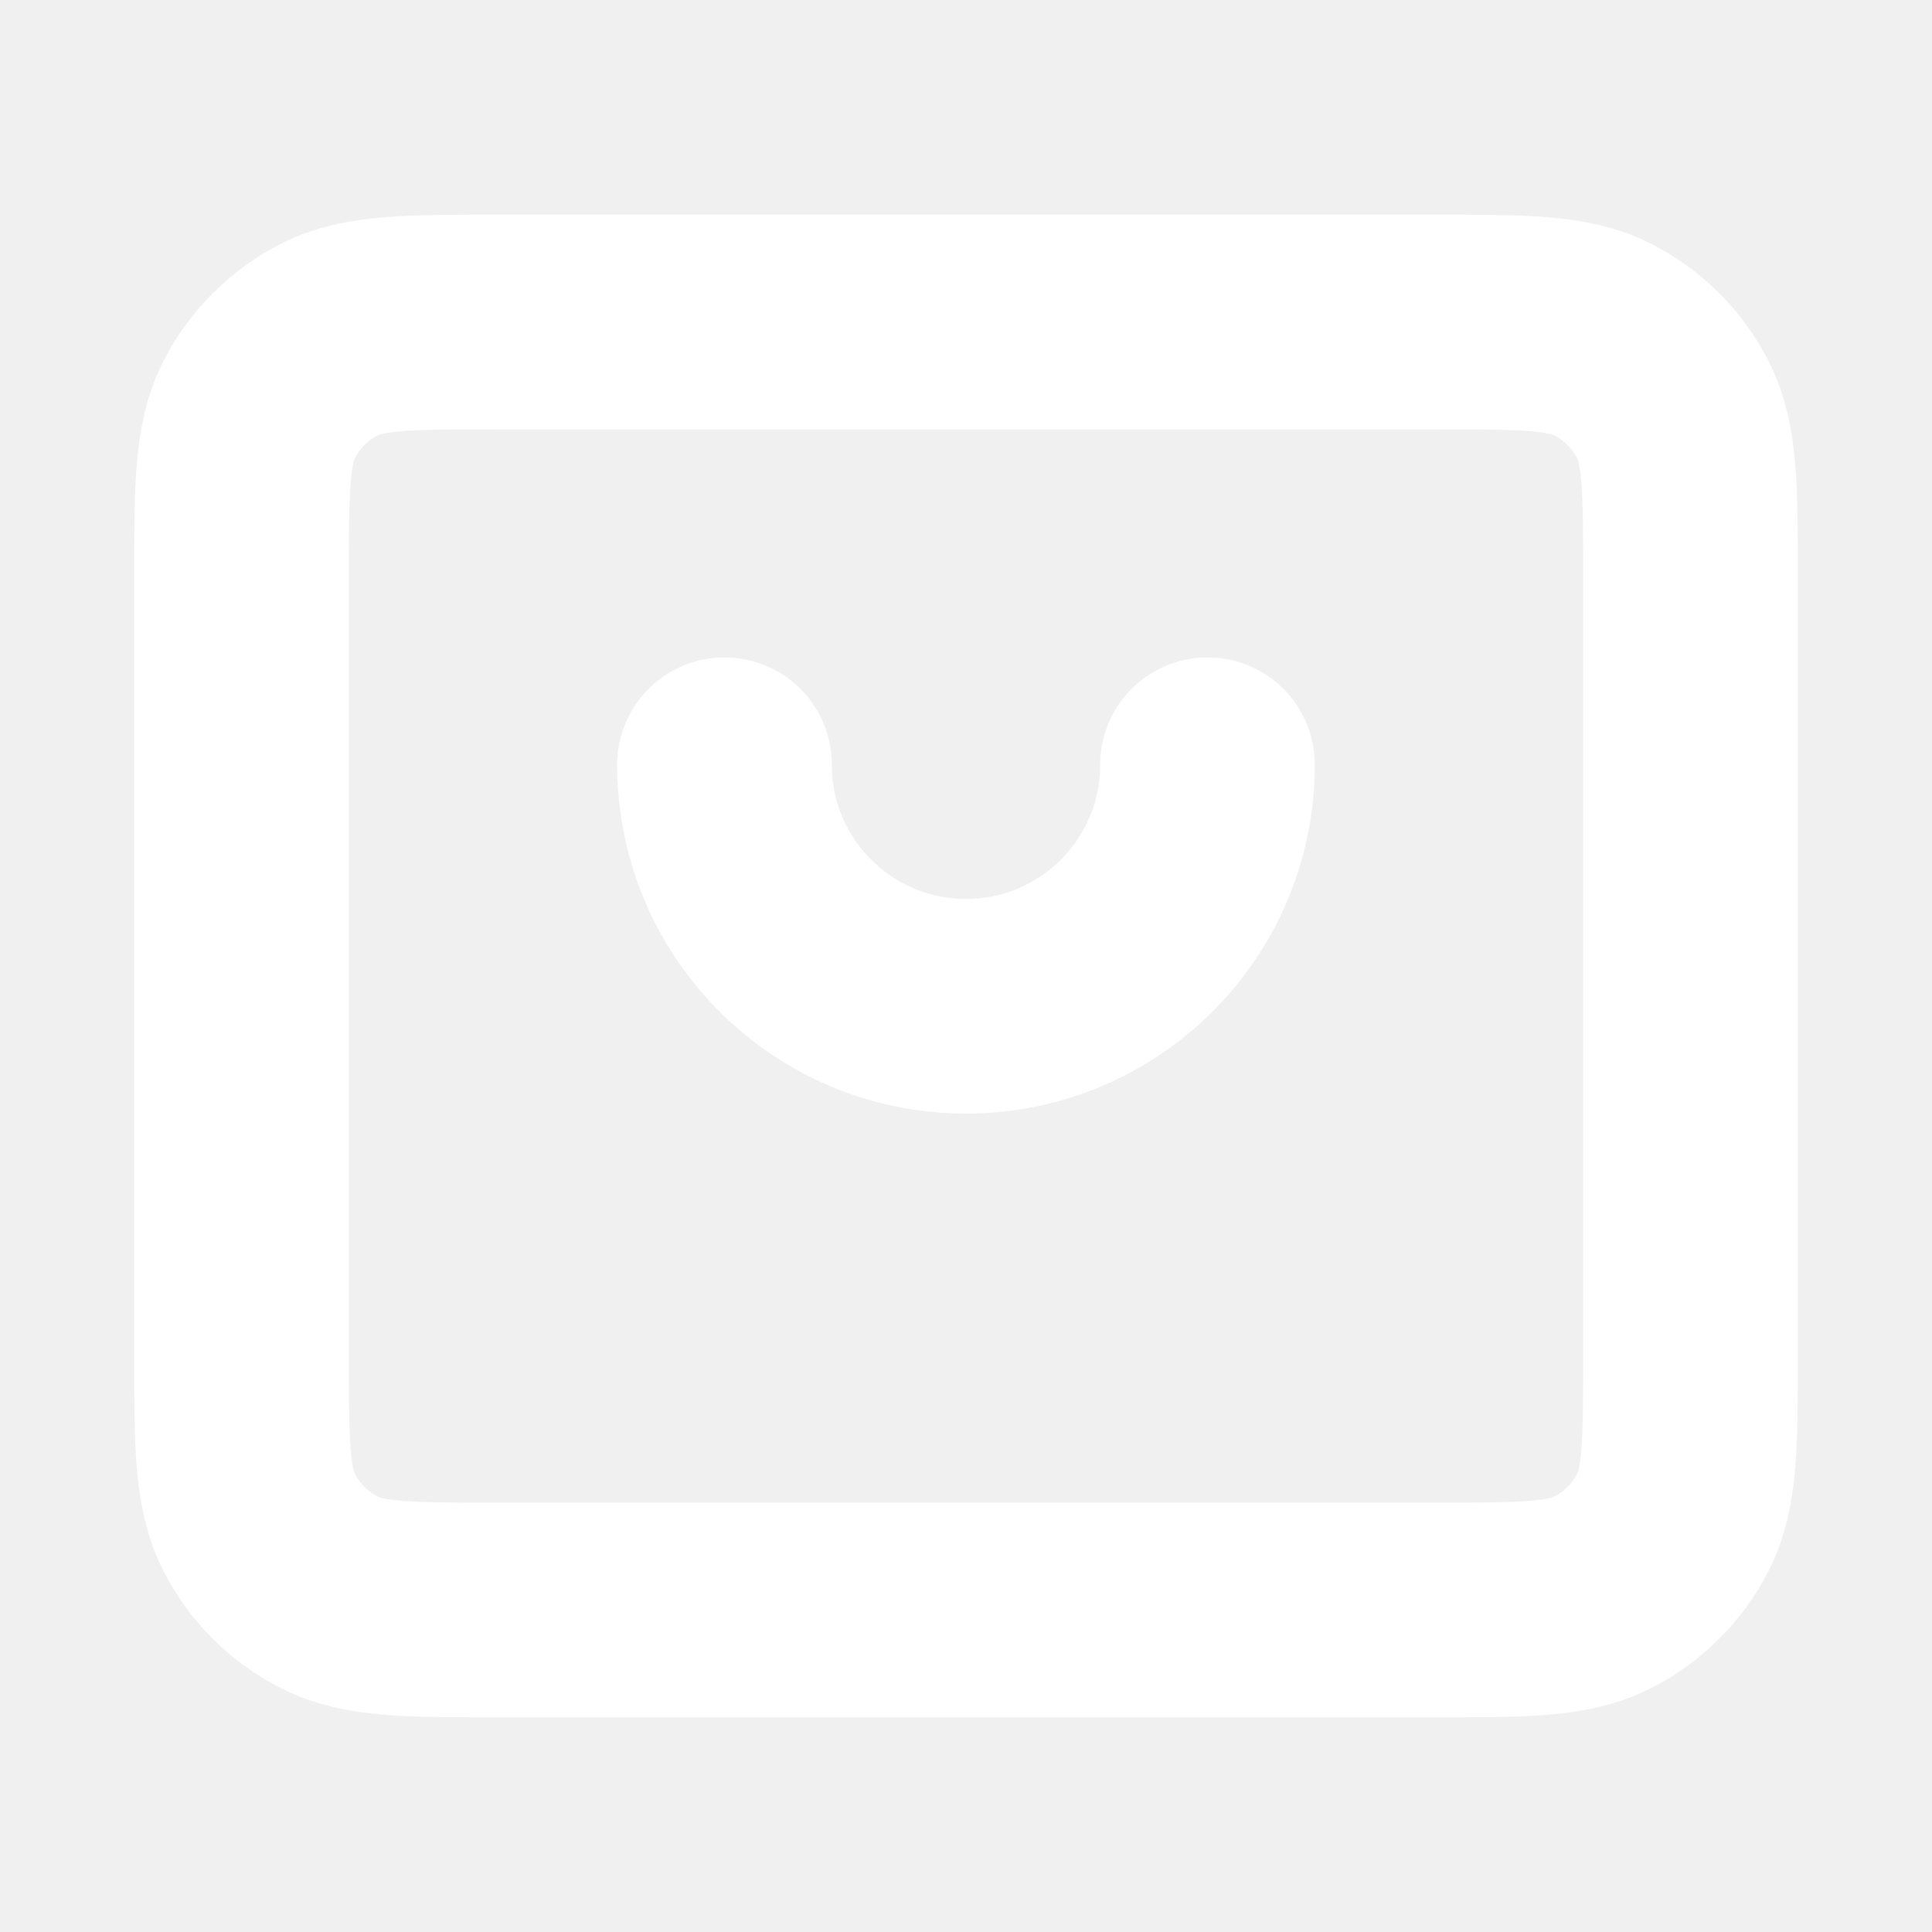
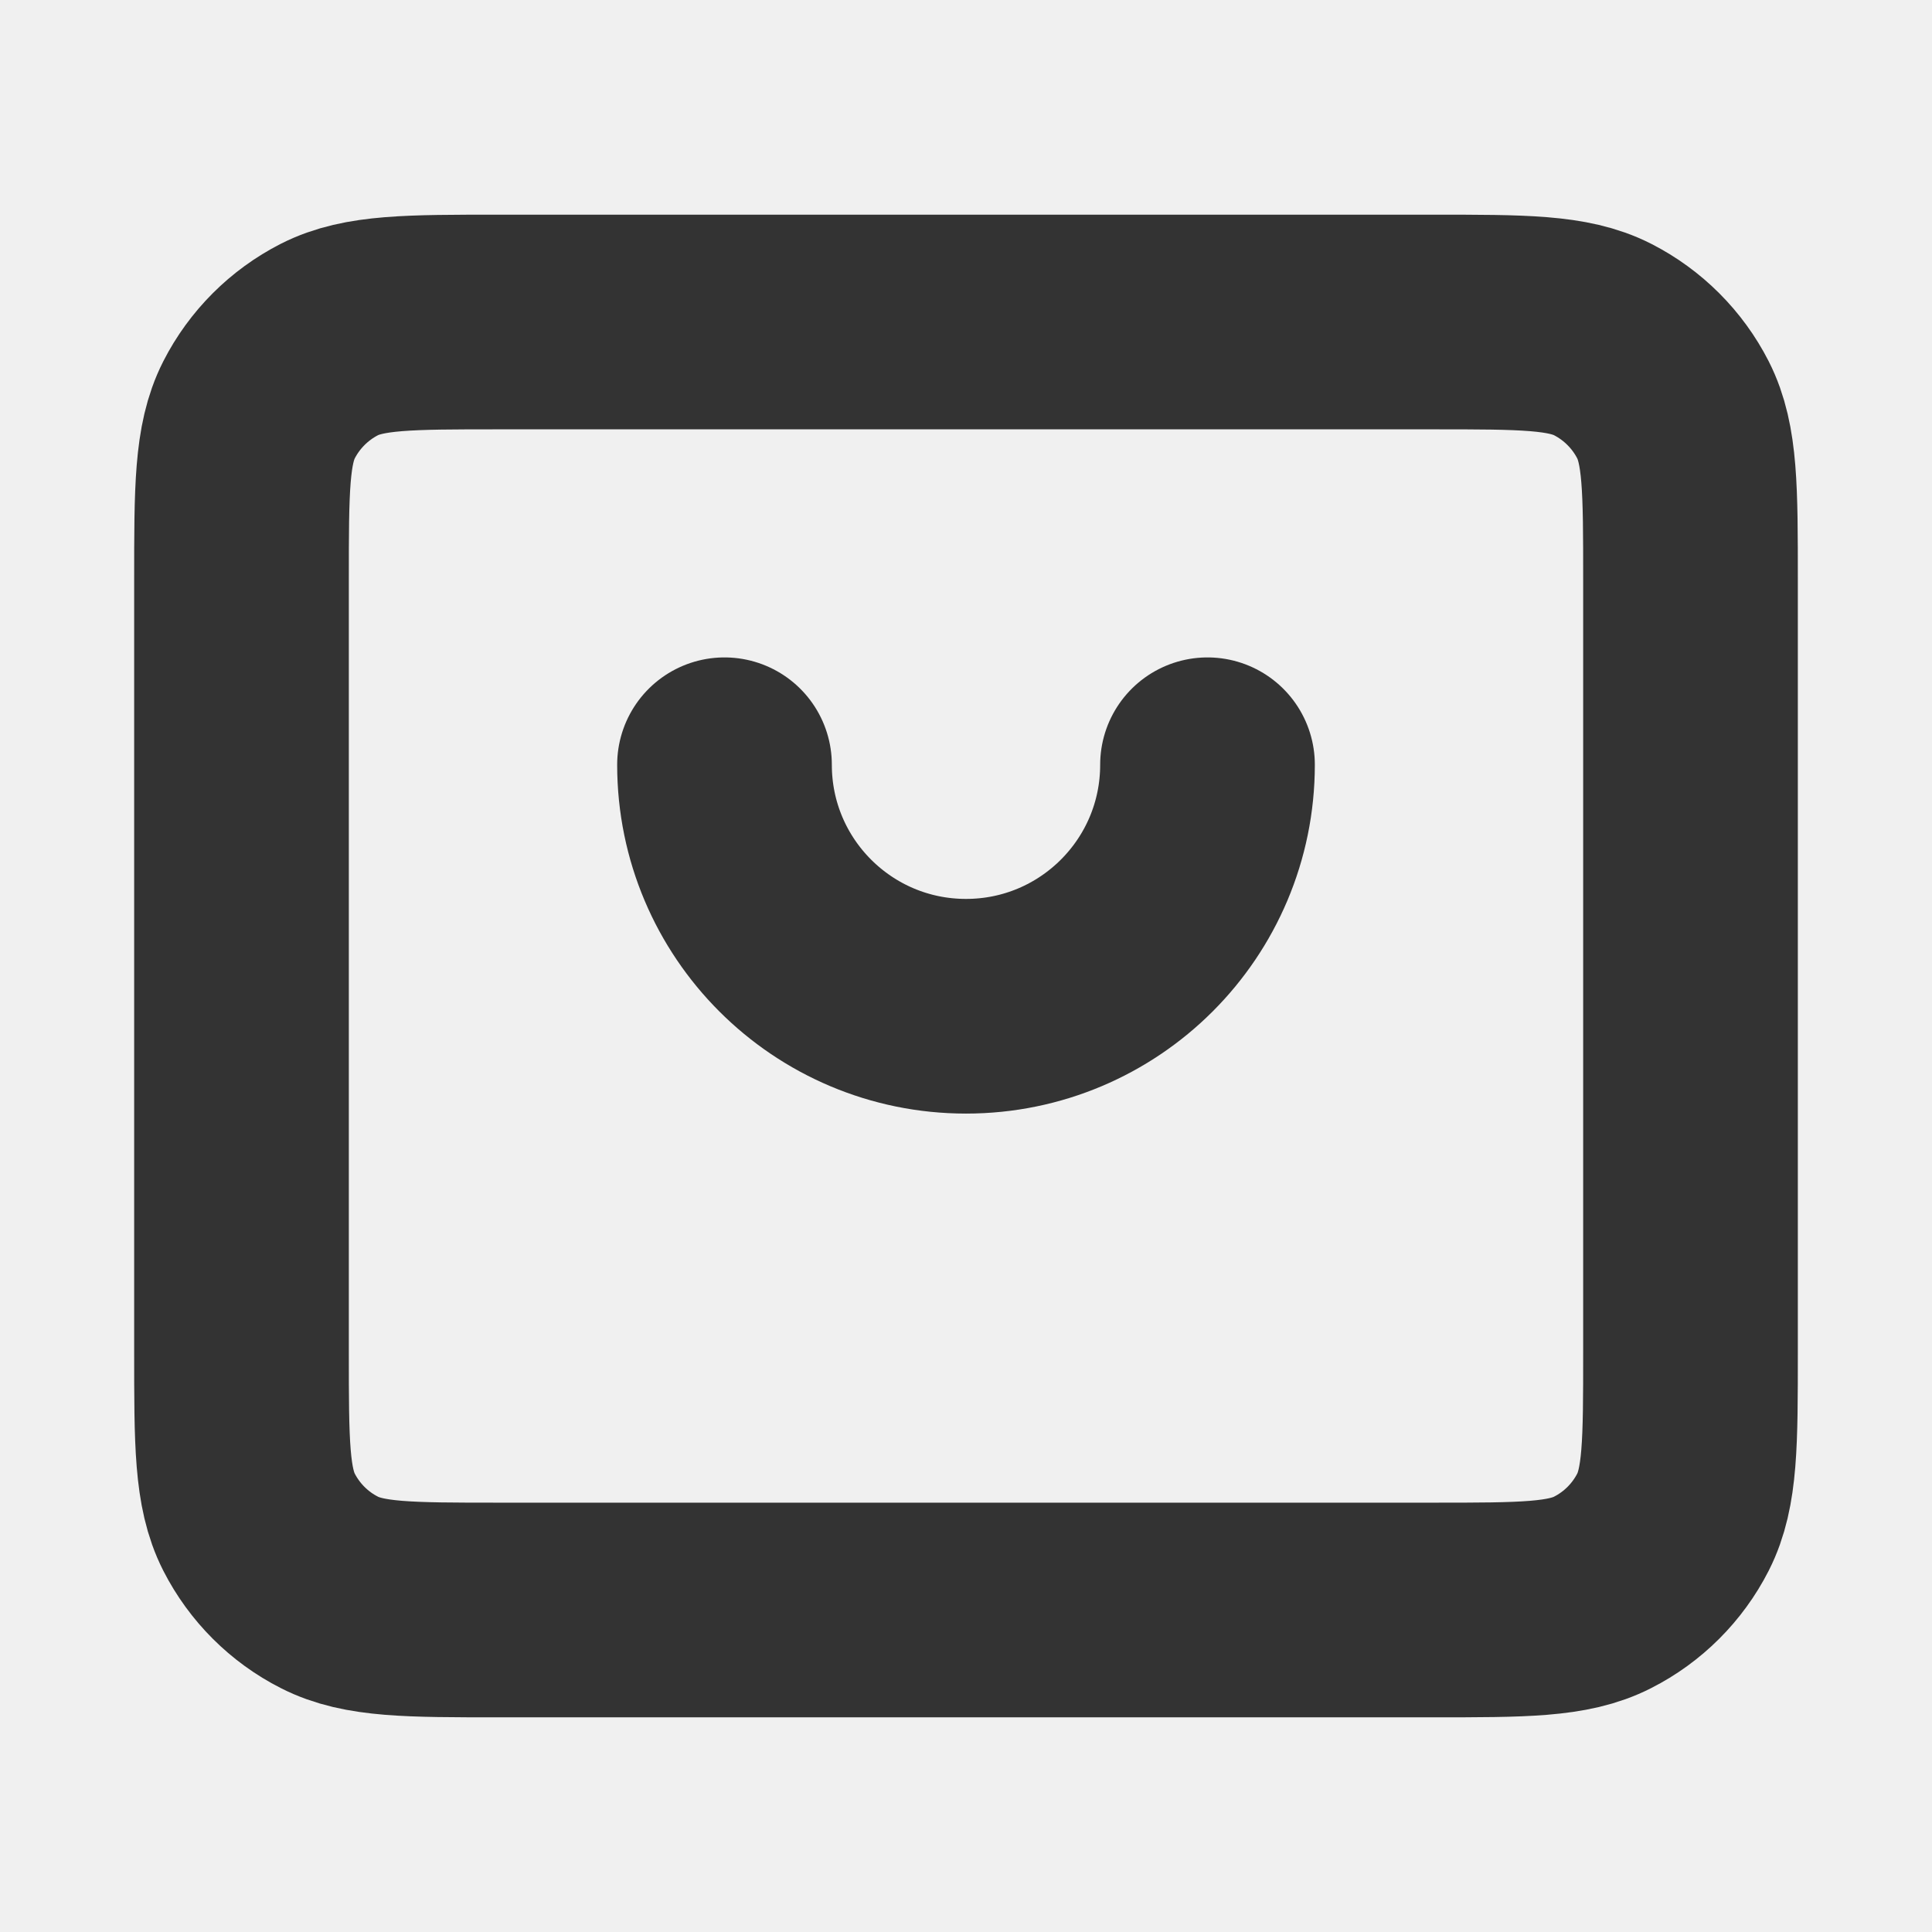
<svg xmlns="http://www.w3.org/2000/svg" width="18" height="18" viewBox="0 0 18 18" fill="none">
-   <path d="M6.75 7.125C6.75 8.368 7.757 9.375 9 9.375C10.243 9.375 11.25 8.368 11.25 7.125M15.75 5.4V12.6C15.75 13.44 15.75 13.86 15.587 14.181C15.443 14.463 15.213 14.693 14.931 14.836C14.61 15 14.19 15 13.35 15H4.65C3.81 15 3.39 15 3.069 14.836C2.787 14.693 2.557 14.463 2.413 14.181C2.25 13.86 2.25 13.44 2.25 12.6V5.4C2.25 4.56 2.25 4.14 2.413 3.819C2.557 3.537 2.787 3.307 3.069 3.163C3.39 3 3.81 3 4.65 3H13.35C14.19 3 14.61 3 14.931 3.163C15.213 3.307 15.443 3.537 15.587 3.819C15.75 4.14 15.75 4.56 15.75 5.4Z" stroke="white" stroke-width="2" stroke-linecap="round" stroke-linejoin="round" />
+   <path d="M6.75 7.125C6.75 8.368 7.757 9.375 9 9.375C10.243 9.375 11.25 8.368 11.25 7.125M15.75 5.4V12.6C15.75 13.44 15.75 13.86 15.587 14.181C15.443 14.463 15.213 14.693 14.931 14.836C14.61 15 14.19 15 13.35 15H4.65C3.81 15 3.39 15 3.069 14.836C2.787 14.693 2.557 14.463 2.413 14.181C2.25 13.86 2.25 13.44 2.25 12.6V5.4C2.25 4.56 2.25 4.14 2.413 3.819C2.557 3.537 2.787 3.307 3.069 3.163C3.39 3 3.81 3 4.65 3H13.35C14.19 3 14.61 3 14.931 3.163C15.213 3.307 15.443 3.537 15.587 3.819C15.75 4.14 15.75 4.56 15.75 5.4Z" stroke="#333333" stroke-width="2" stroke-linecap="round" stroke-linejoin="round" />
</svg>
